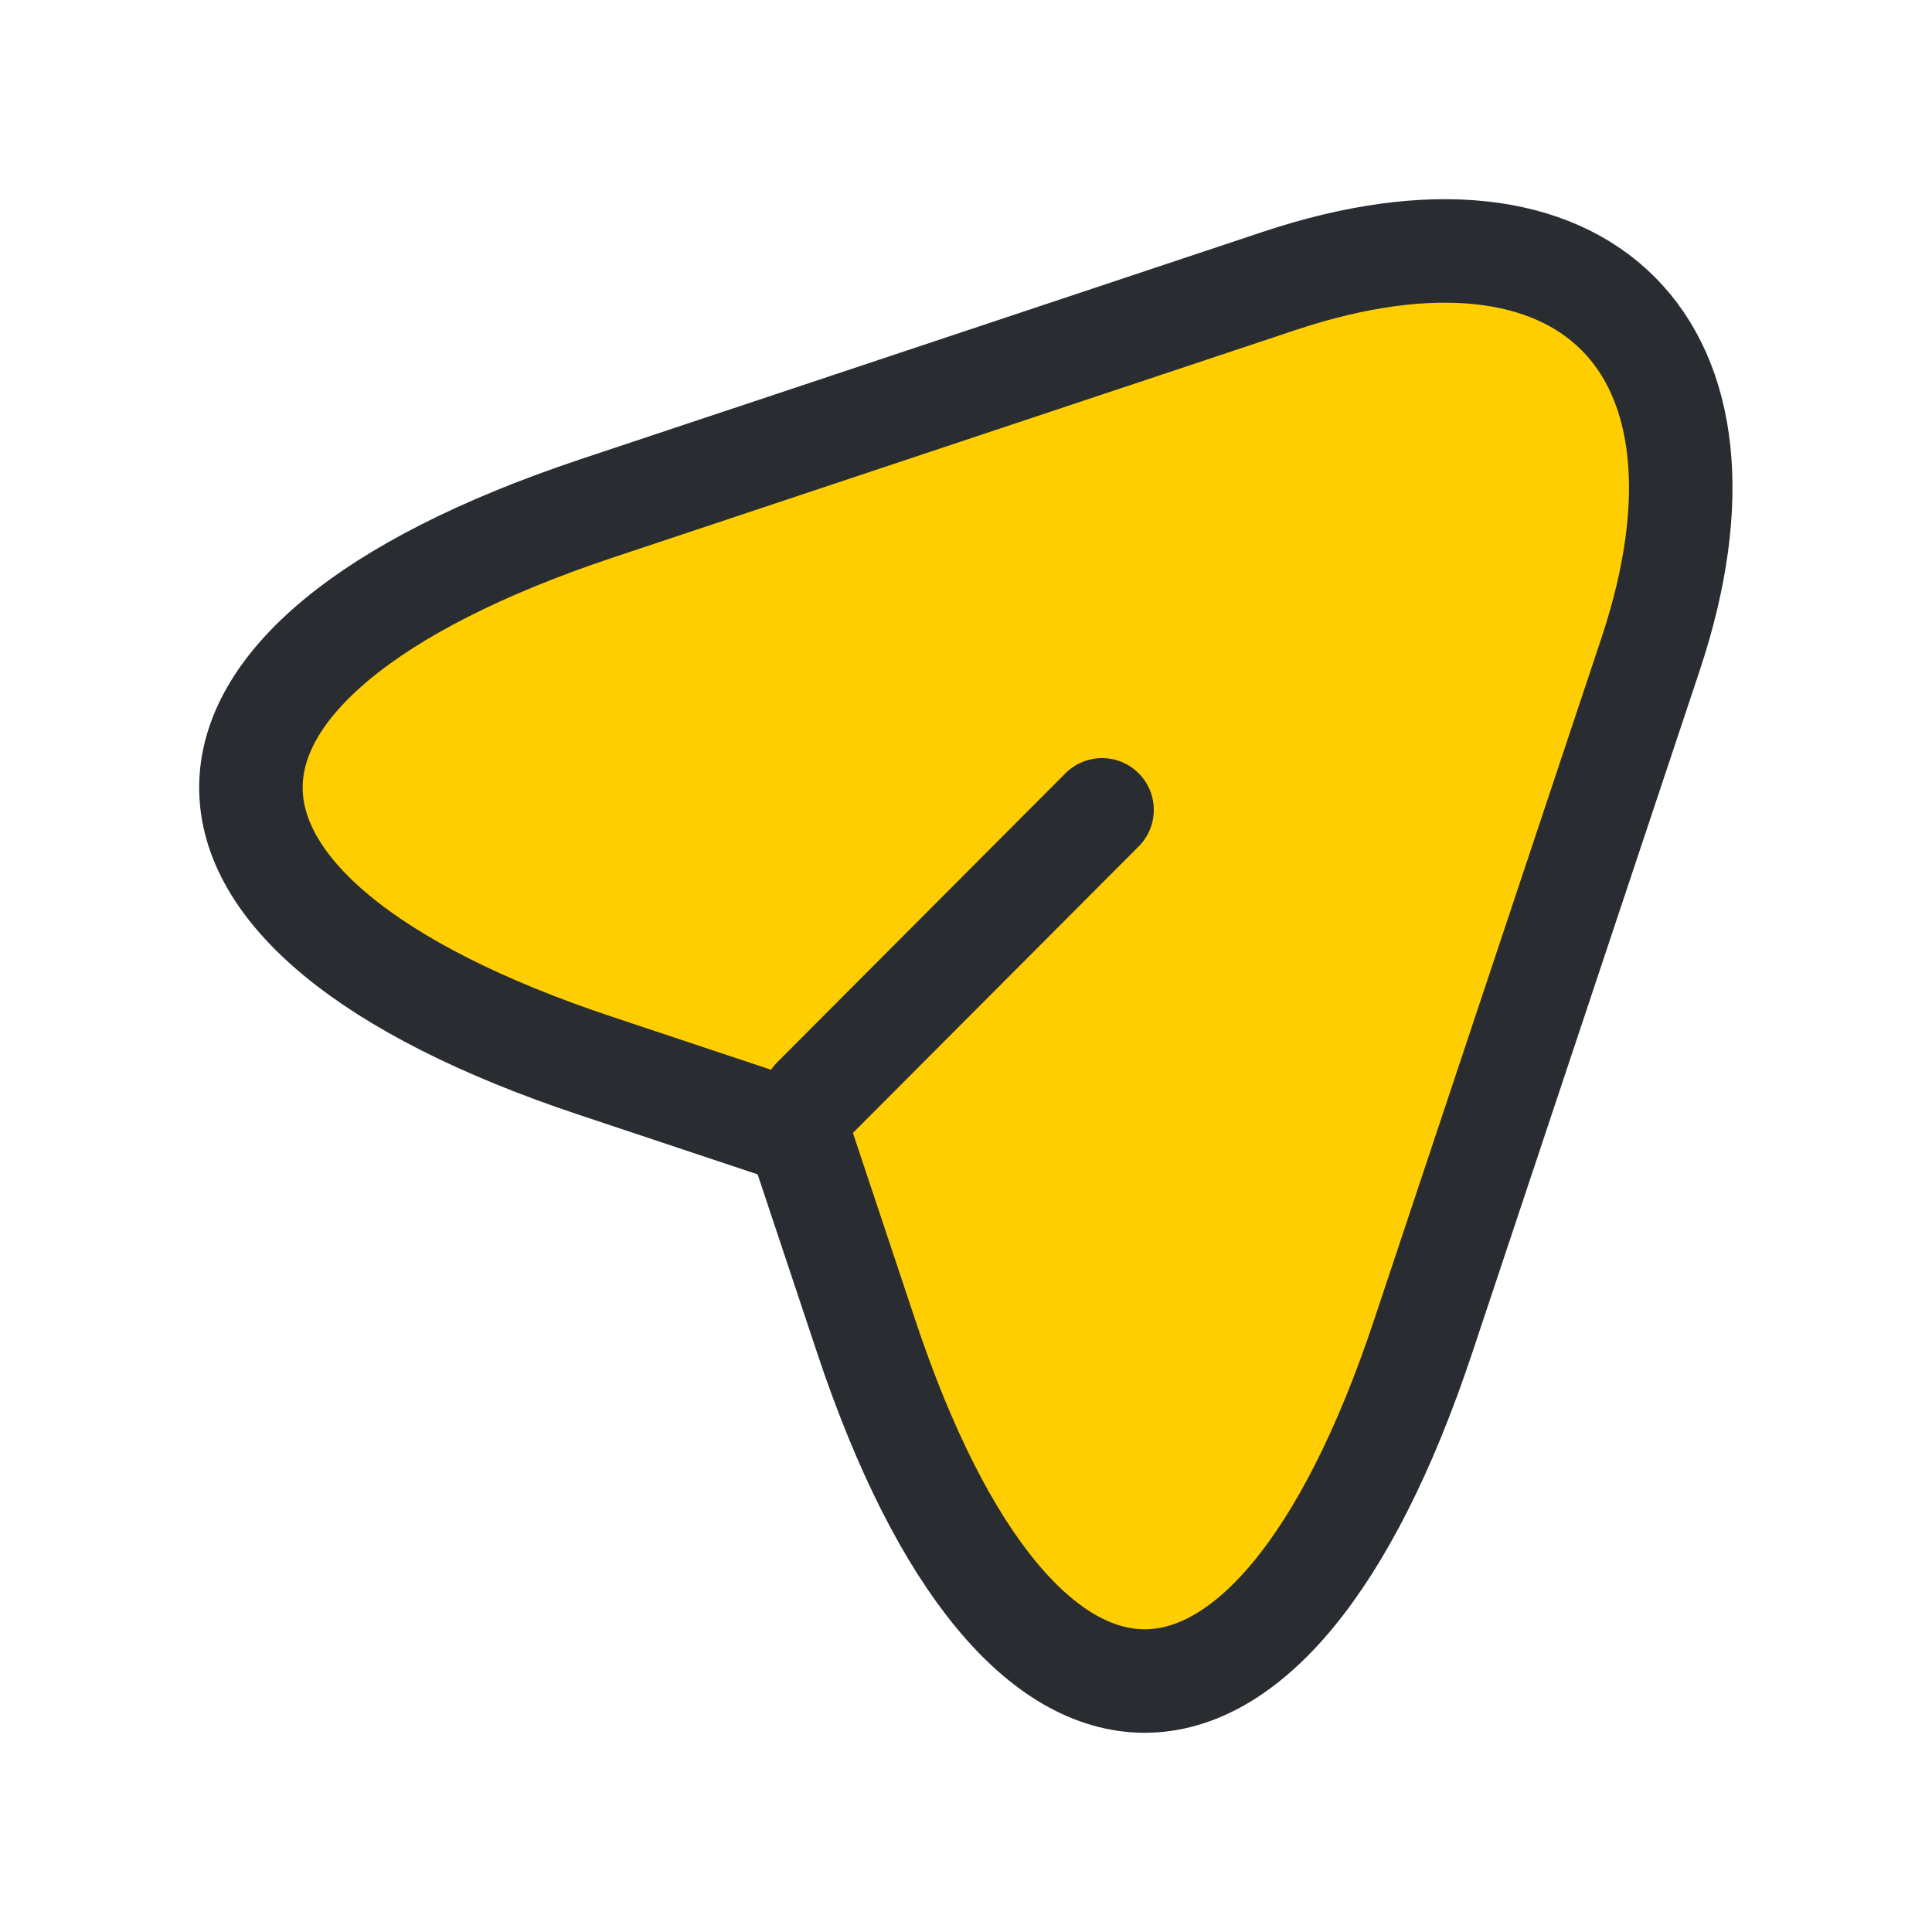
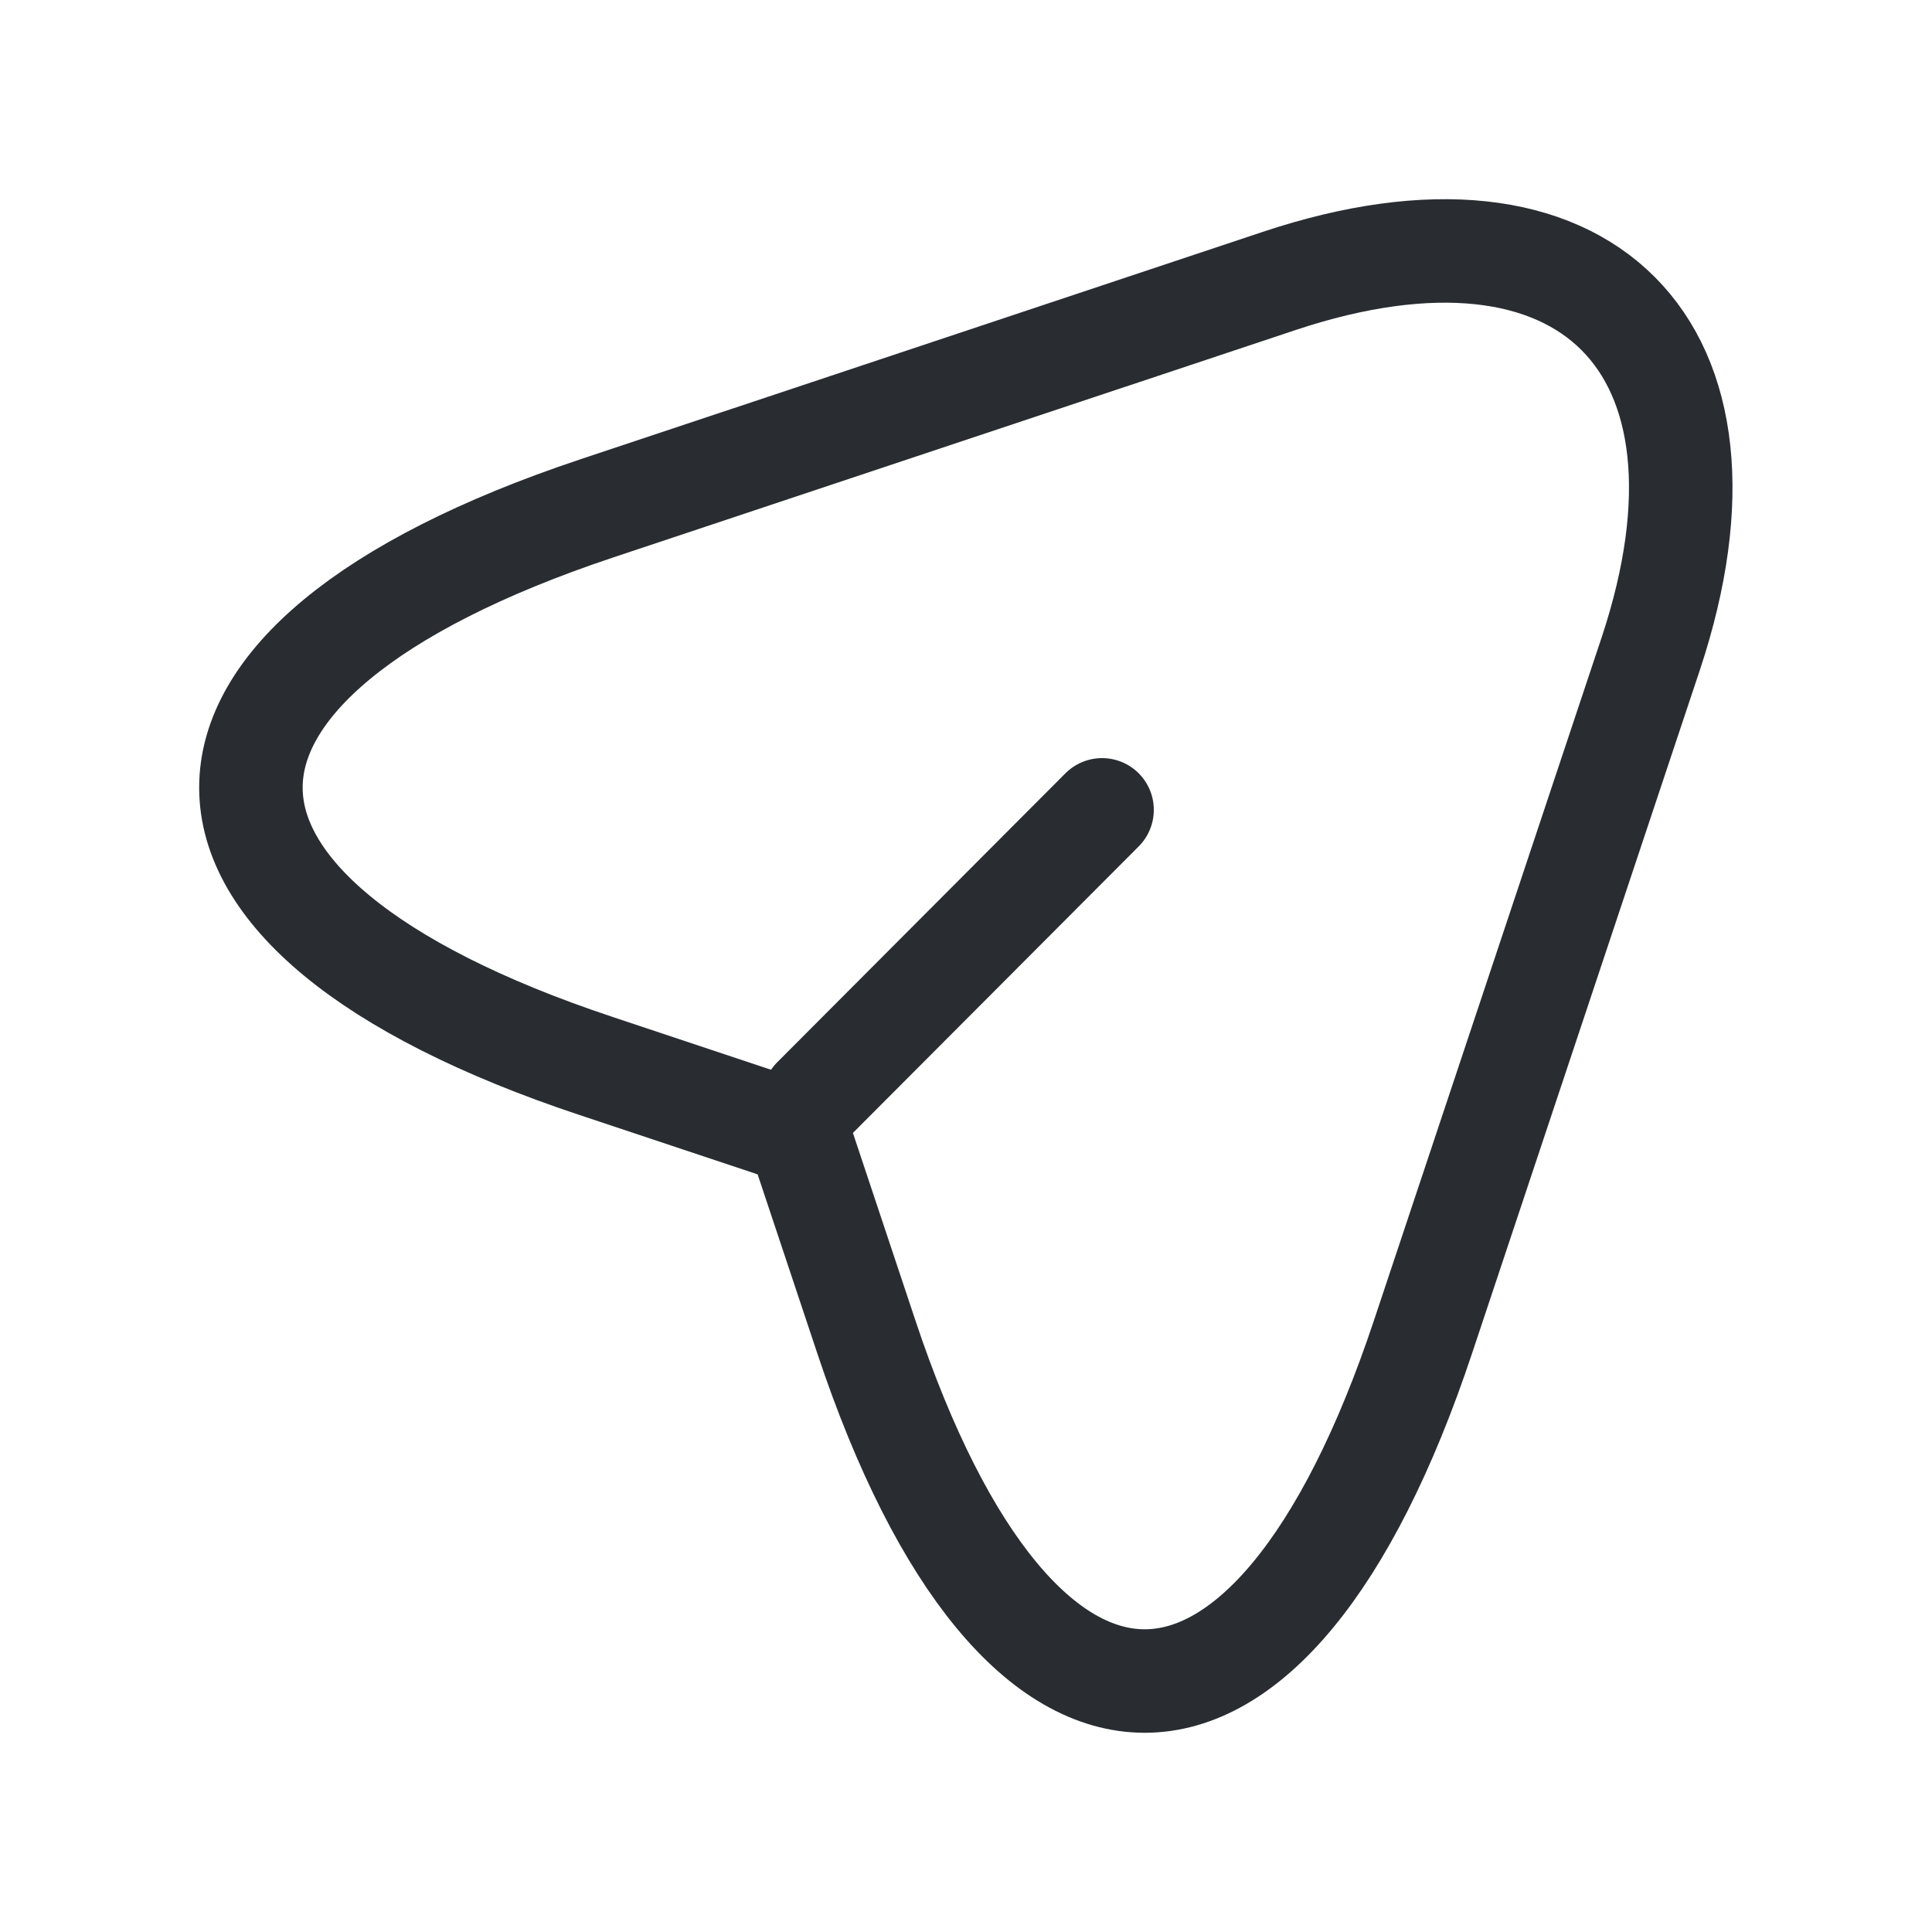
<svg xmlns="http://www.w3.org/2000/svg" width="28" height="28" viewBox="0 0 28 28" fill="none">
  <rect width="28" height="28" fill="white" />
-   <path d="M8.633 7.373L18.538 4.072C22.983 2.59 25.398 5.017 23.928 9.462L20.626 19.367C18.41 26.028 14.77 26.028 12.553 19.367L11.573 16.427L8.633 15.447C1.971 13.23 1.971 9.602 8.633 7.373Z" fill="#FFCE00" stroke="#292D32" stroke-width="1.5" stroke-linecap="round" stroke-linejoin="round" />
+   <path d="M8.633 7.373L18.538 4.072C22.983 2.59 25.398 5.017 23.928 9.462L20.626 19.367C18.41 26.028 14.77 26.028 12.553 19.367L11.573 16.427L8.633 15.447C1.971 13.23 1.971 9.602 8.633 7.373Z" stroke="#292D32" stroke-width="1.5" stroke-linecap="round" stroke-linejoin="round" />
  <path d="M11.795 15.925L15.972 11.737" stroke="#292D32" stroke-width="1.5" stroke-linecap="round" stroke-linejoin="round" />
</svg>
